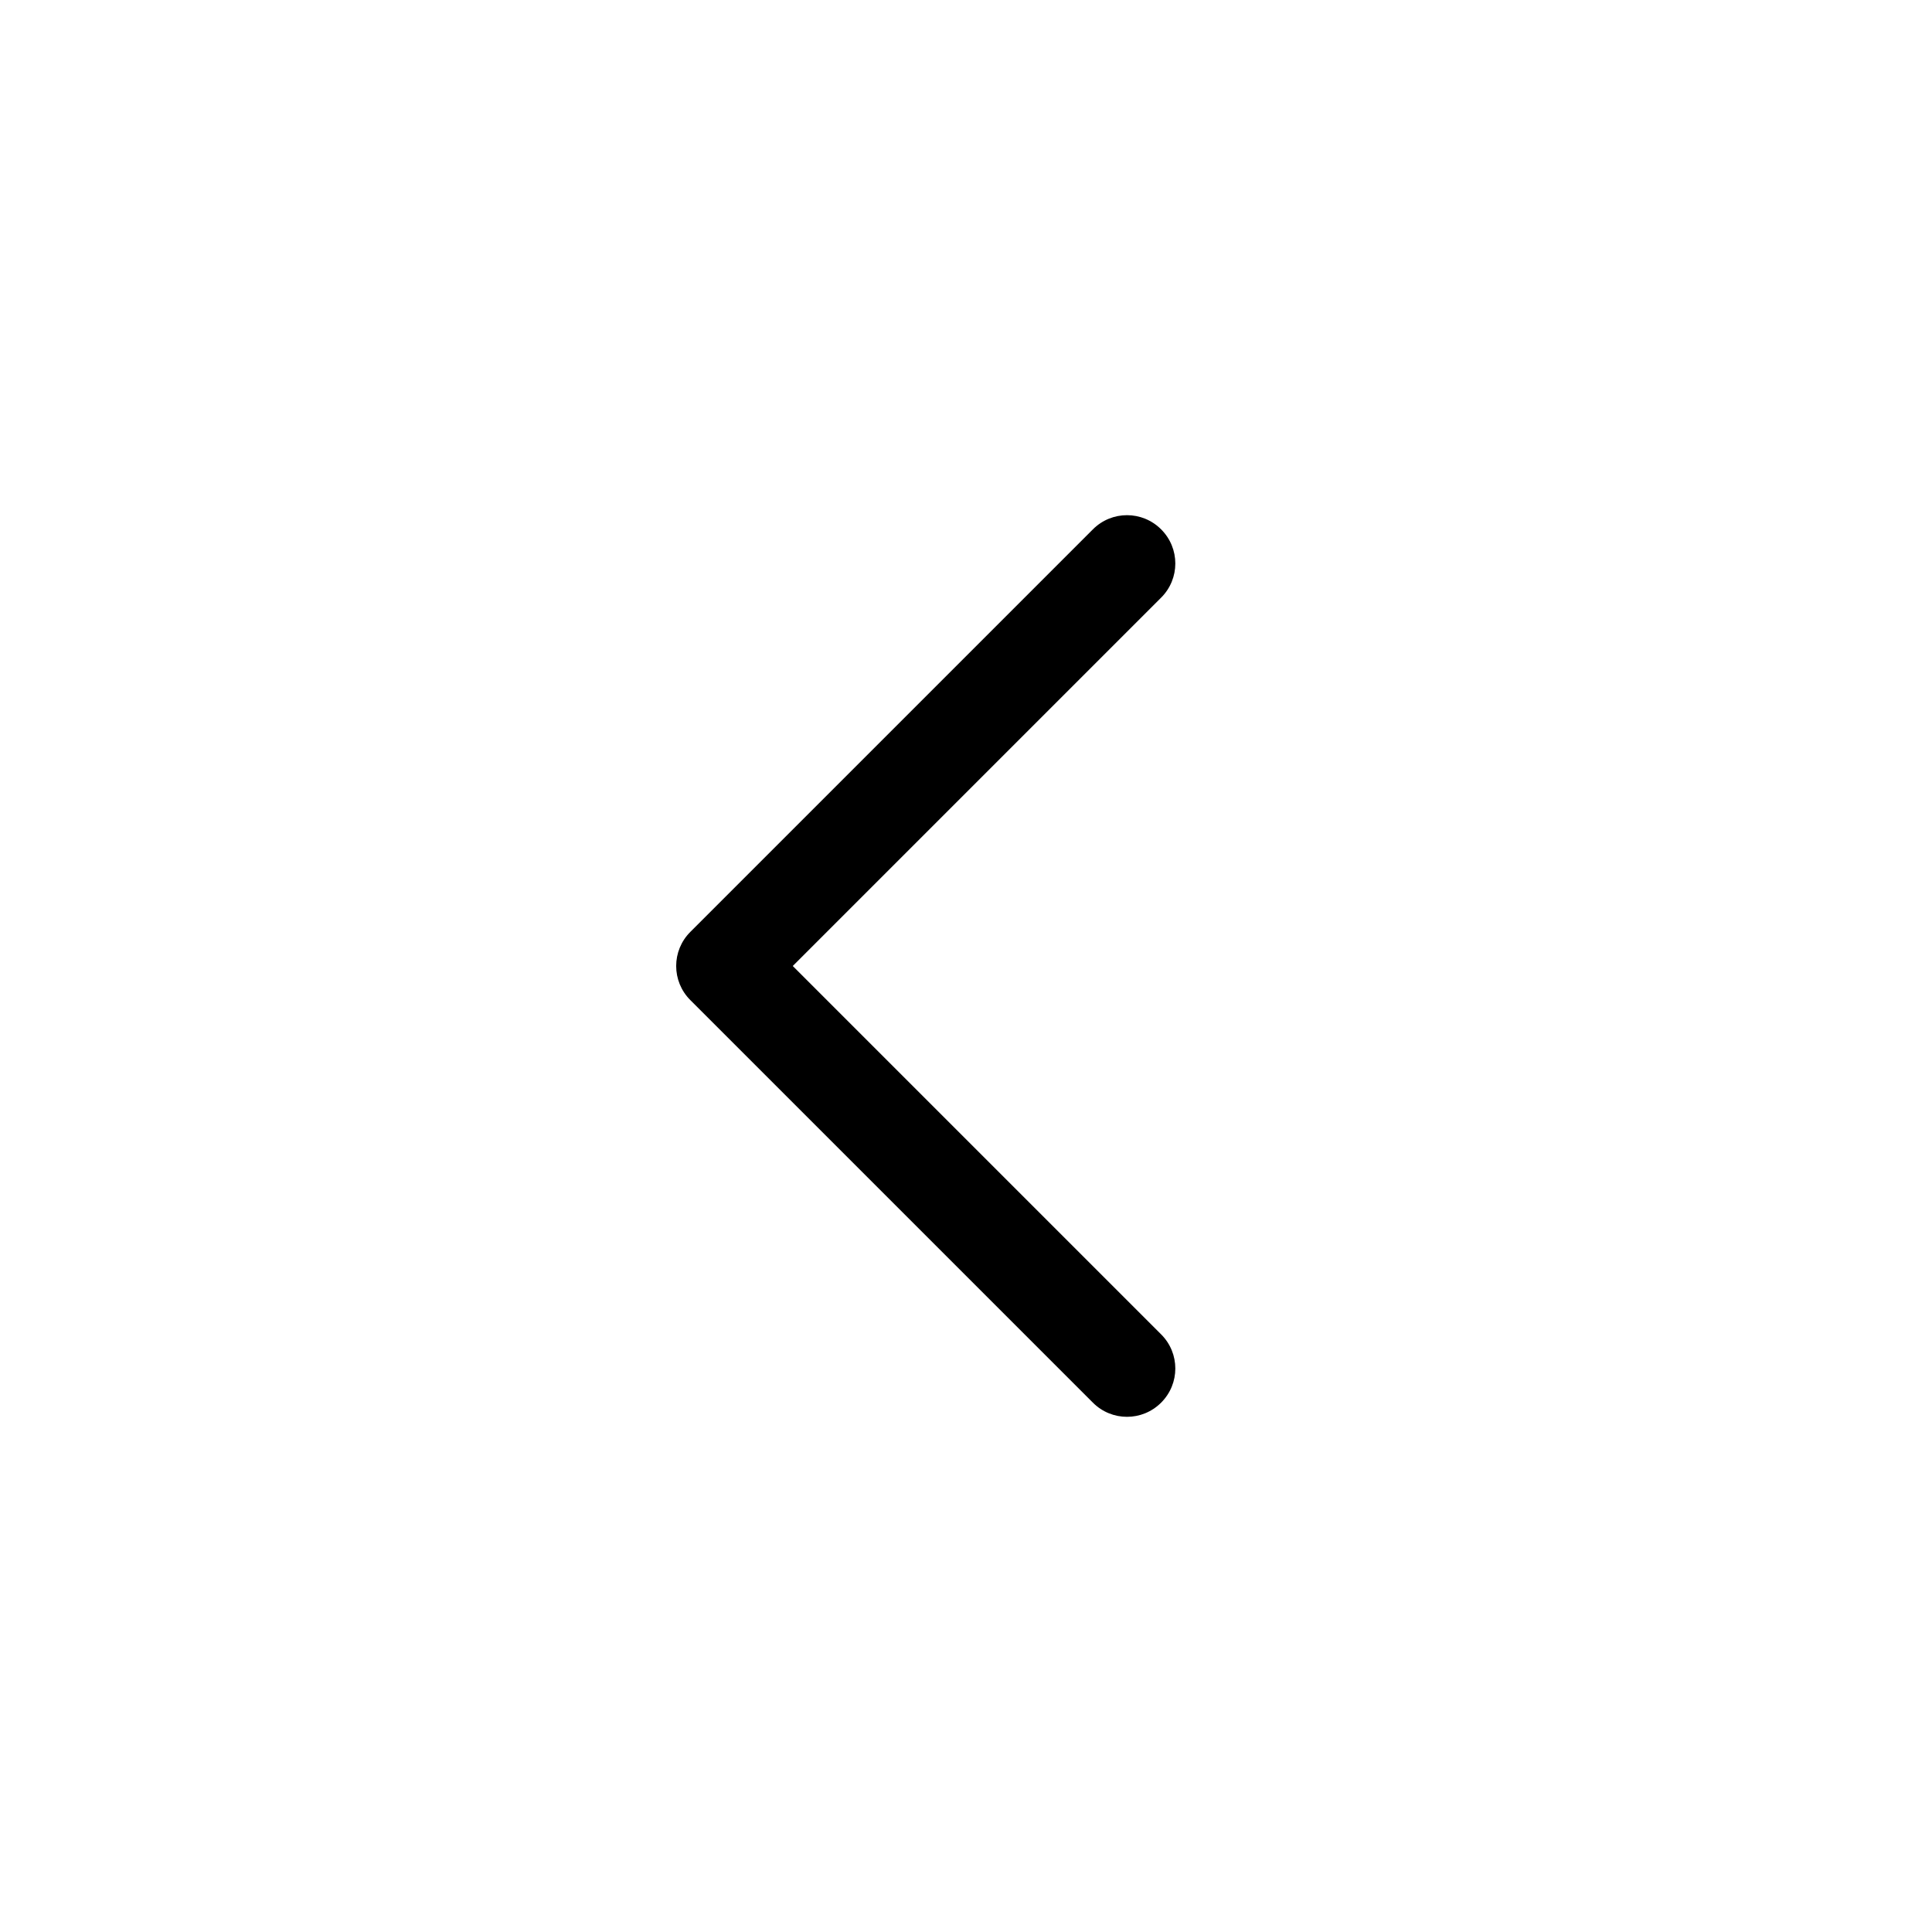
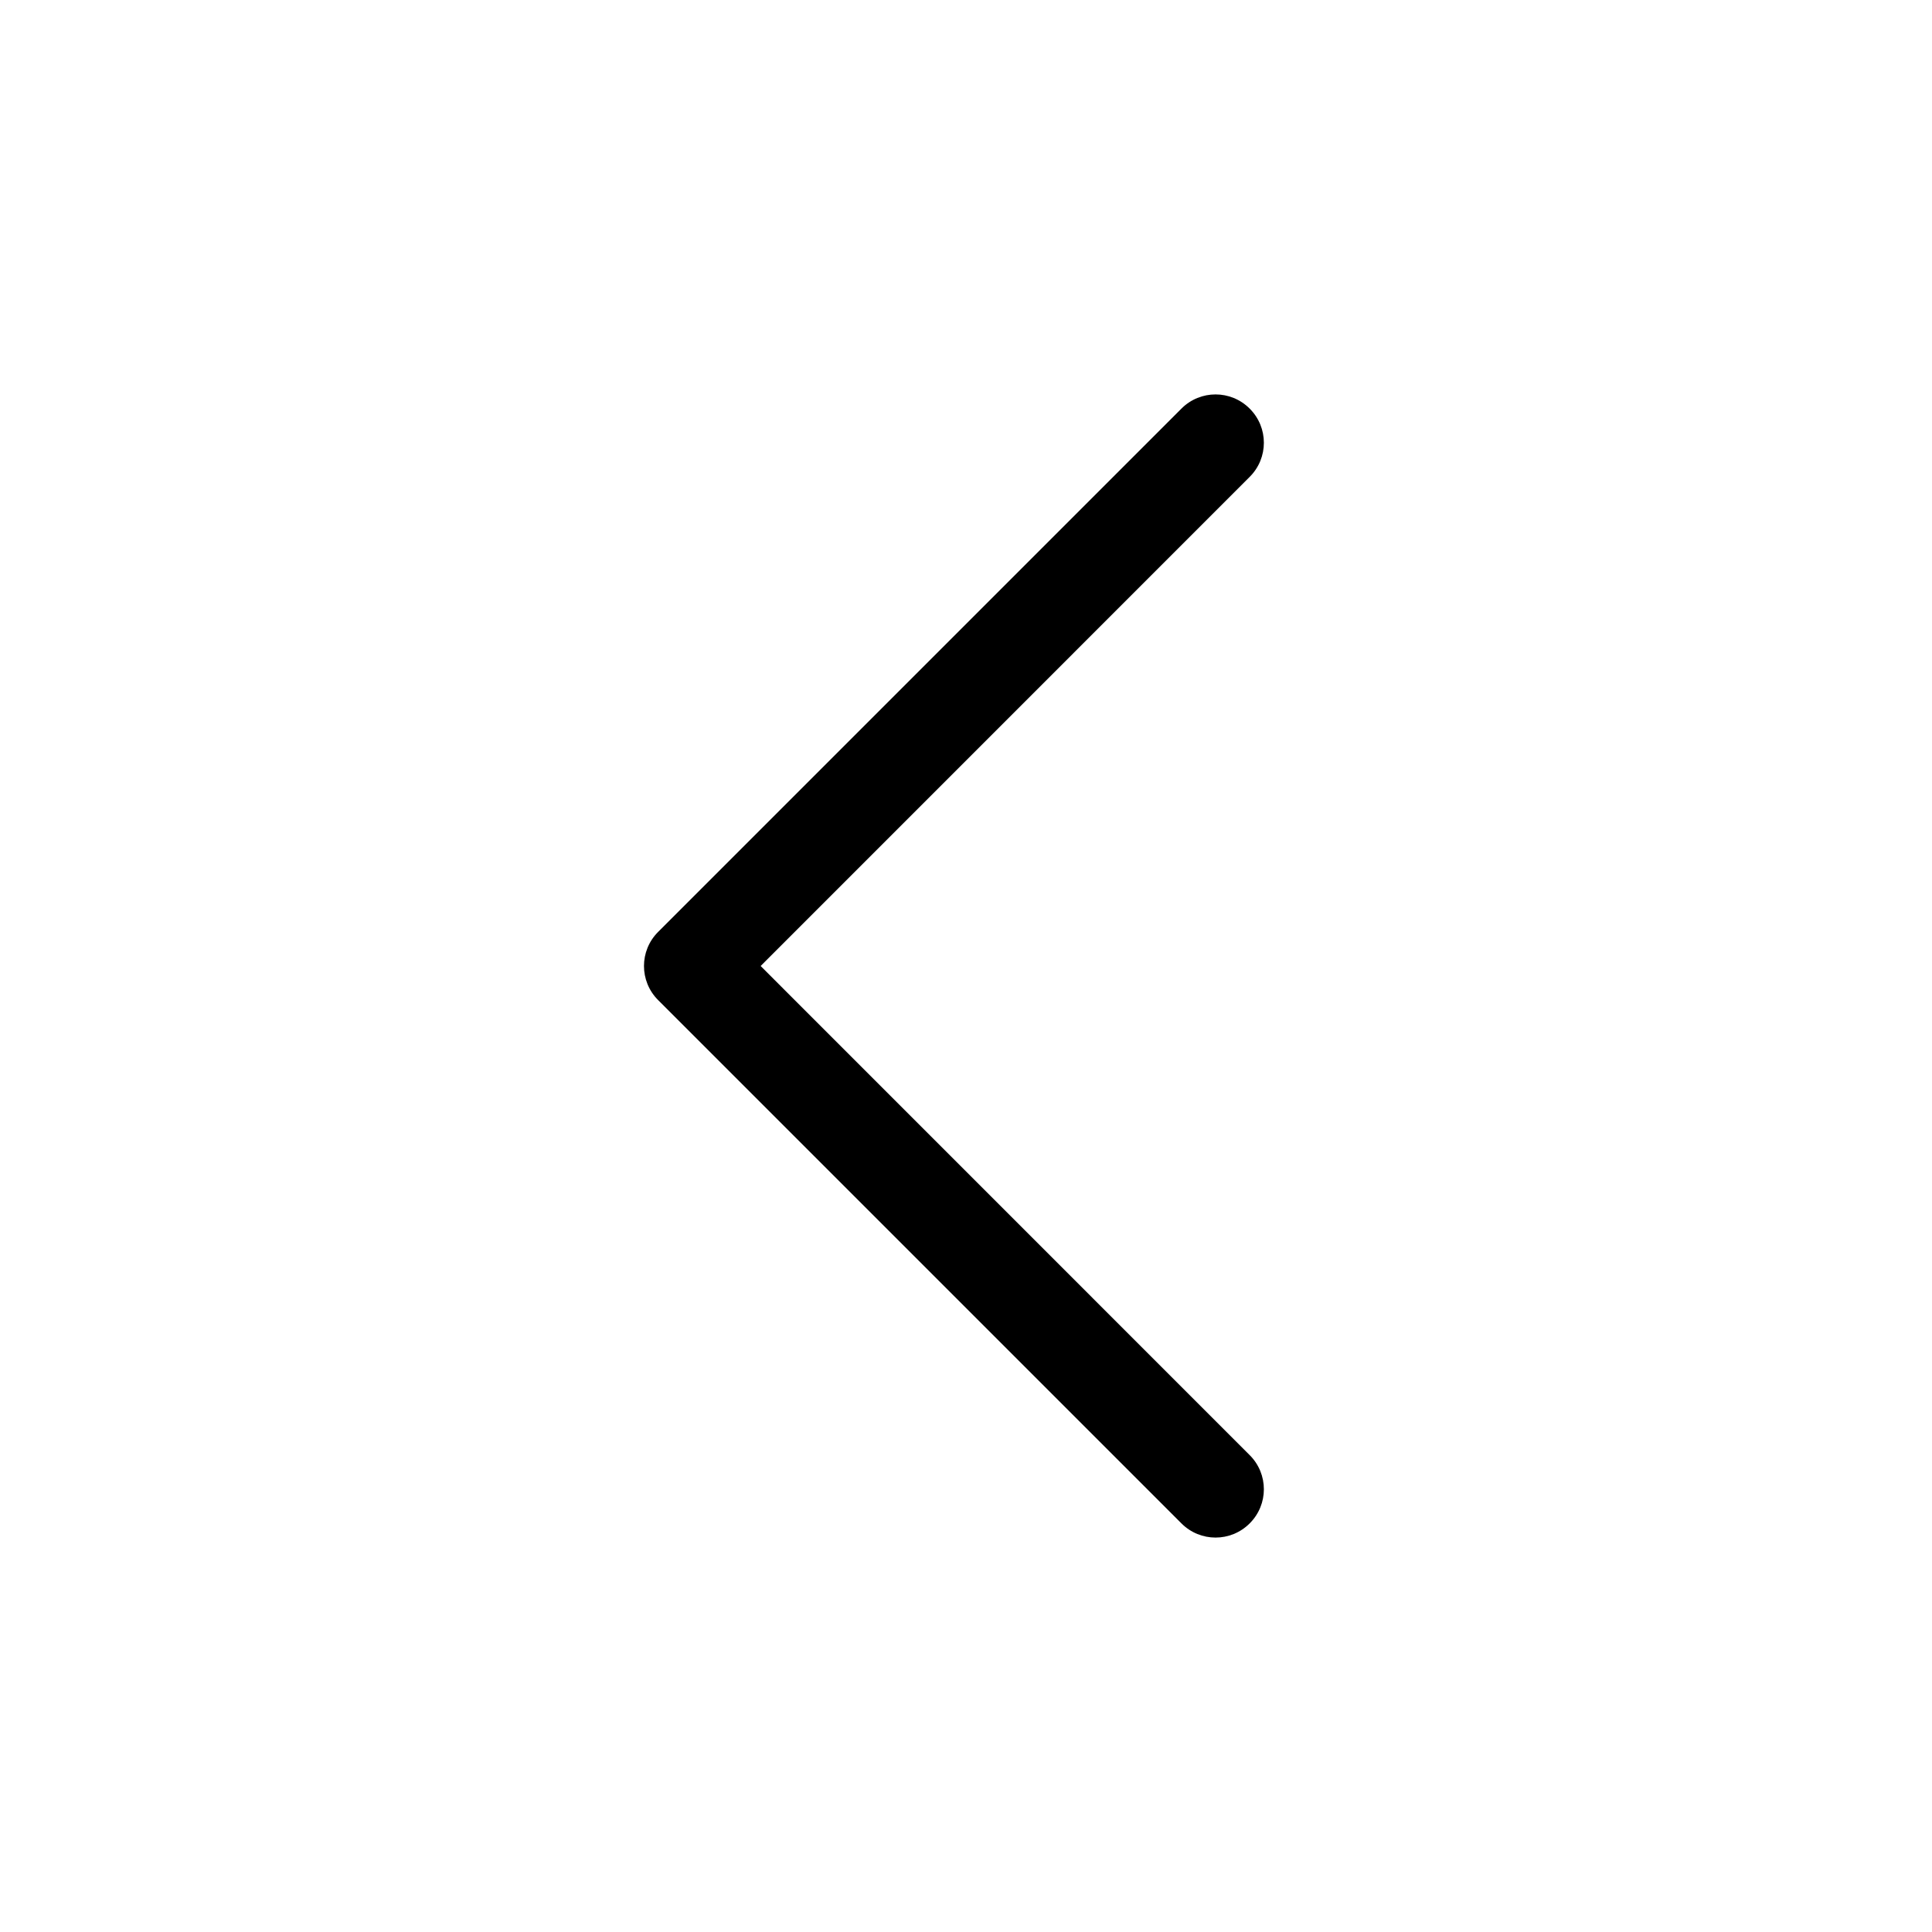
<svg xmlns="http://www.w3.org/2000/svg" width="24" height="24" viewBox="0 0 24 24" fill="none" data-karrot-ui-icon="true">
-   <path fill-rule="evenodd" clip-rule="evenodd" d="M14.424 6.576C14.659 6.81 14.659 7.19 14.424 7.424L9.848 12L14.424 16.576C14.659 16.81 14.659 17.19 14.424 17.424C14.19 17.659 13.81 17.659 13.576 17.424L8.576 12.424C8.341 12.19 8.341 11.81 8.576 11.576L13.576 6.576C13.81 6.341 14.19 6.341 14.424 6.576Z" fill="currentColor" />
+   <path fill-rule="evenodd" clip-rule="evenodd" d="M15.524 5.076C15.759 5.31 15.759 5.69 15.524 5.924L9.449 12L15.524 18.076C15.759 18.31 15.759 18.69 15.524 18.924C15.29 19.159 14.91 19.159 14.676 18.924L8.176 12.424C7.941 12.19 7.941 11.81 8.176 11.576L14.676 5.076C14.91 4.841 15.29 4.841 15.524 5.076Z" fill="currentColor" />
</svg>
